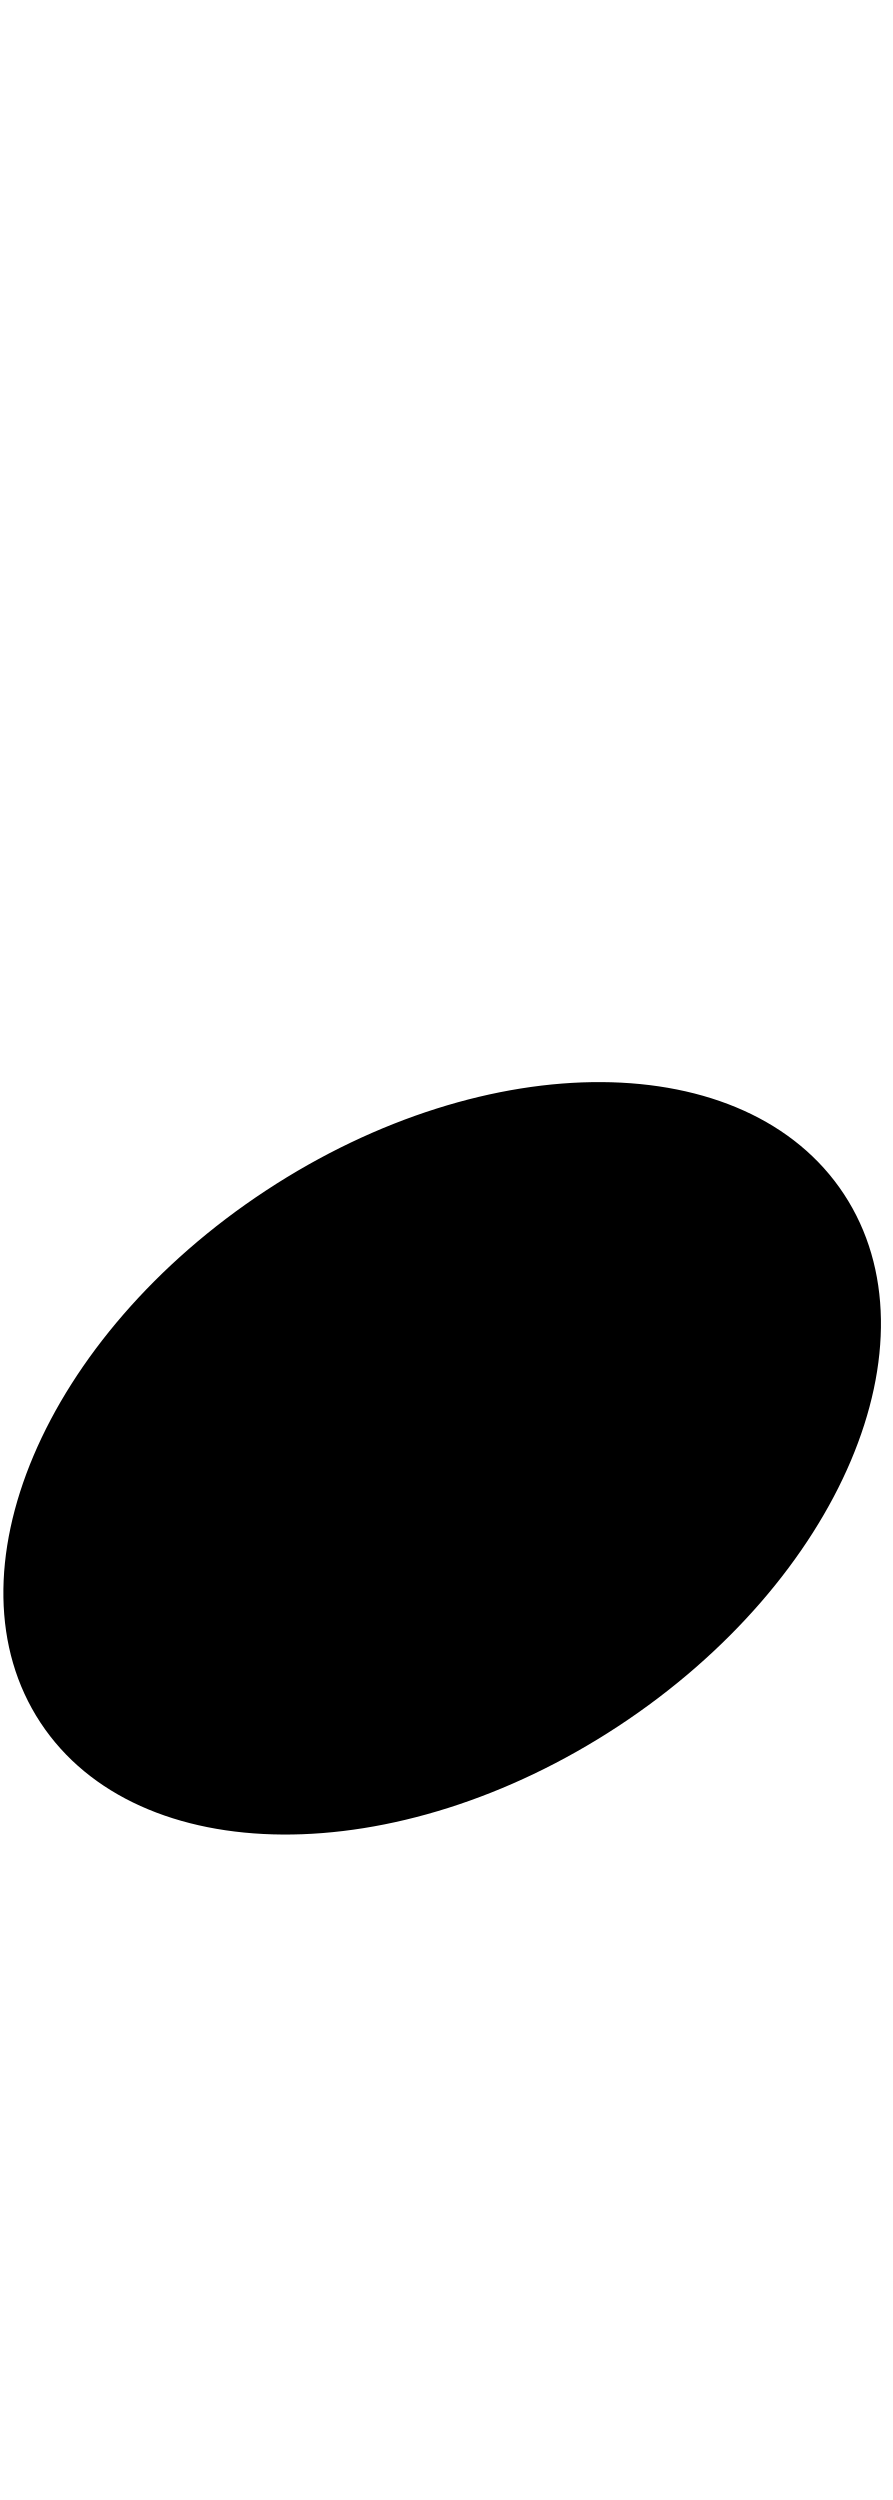
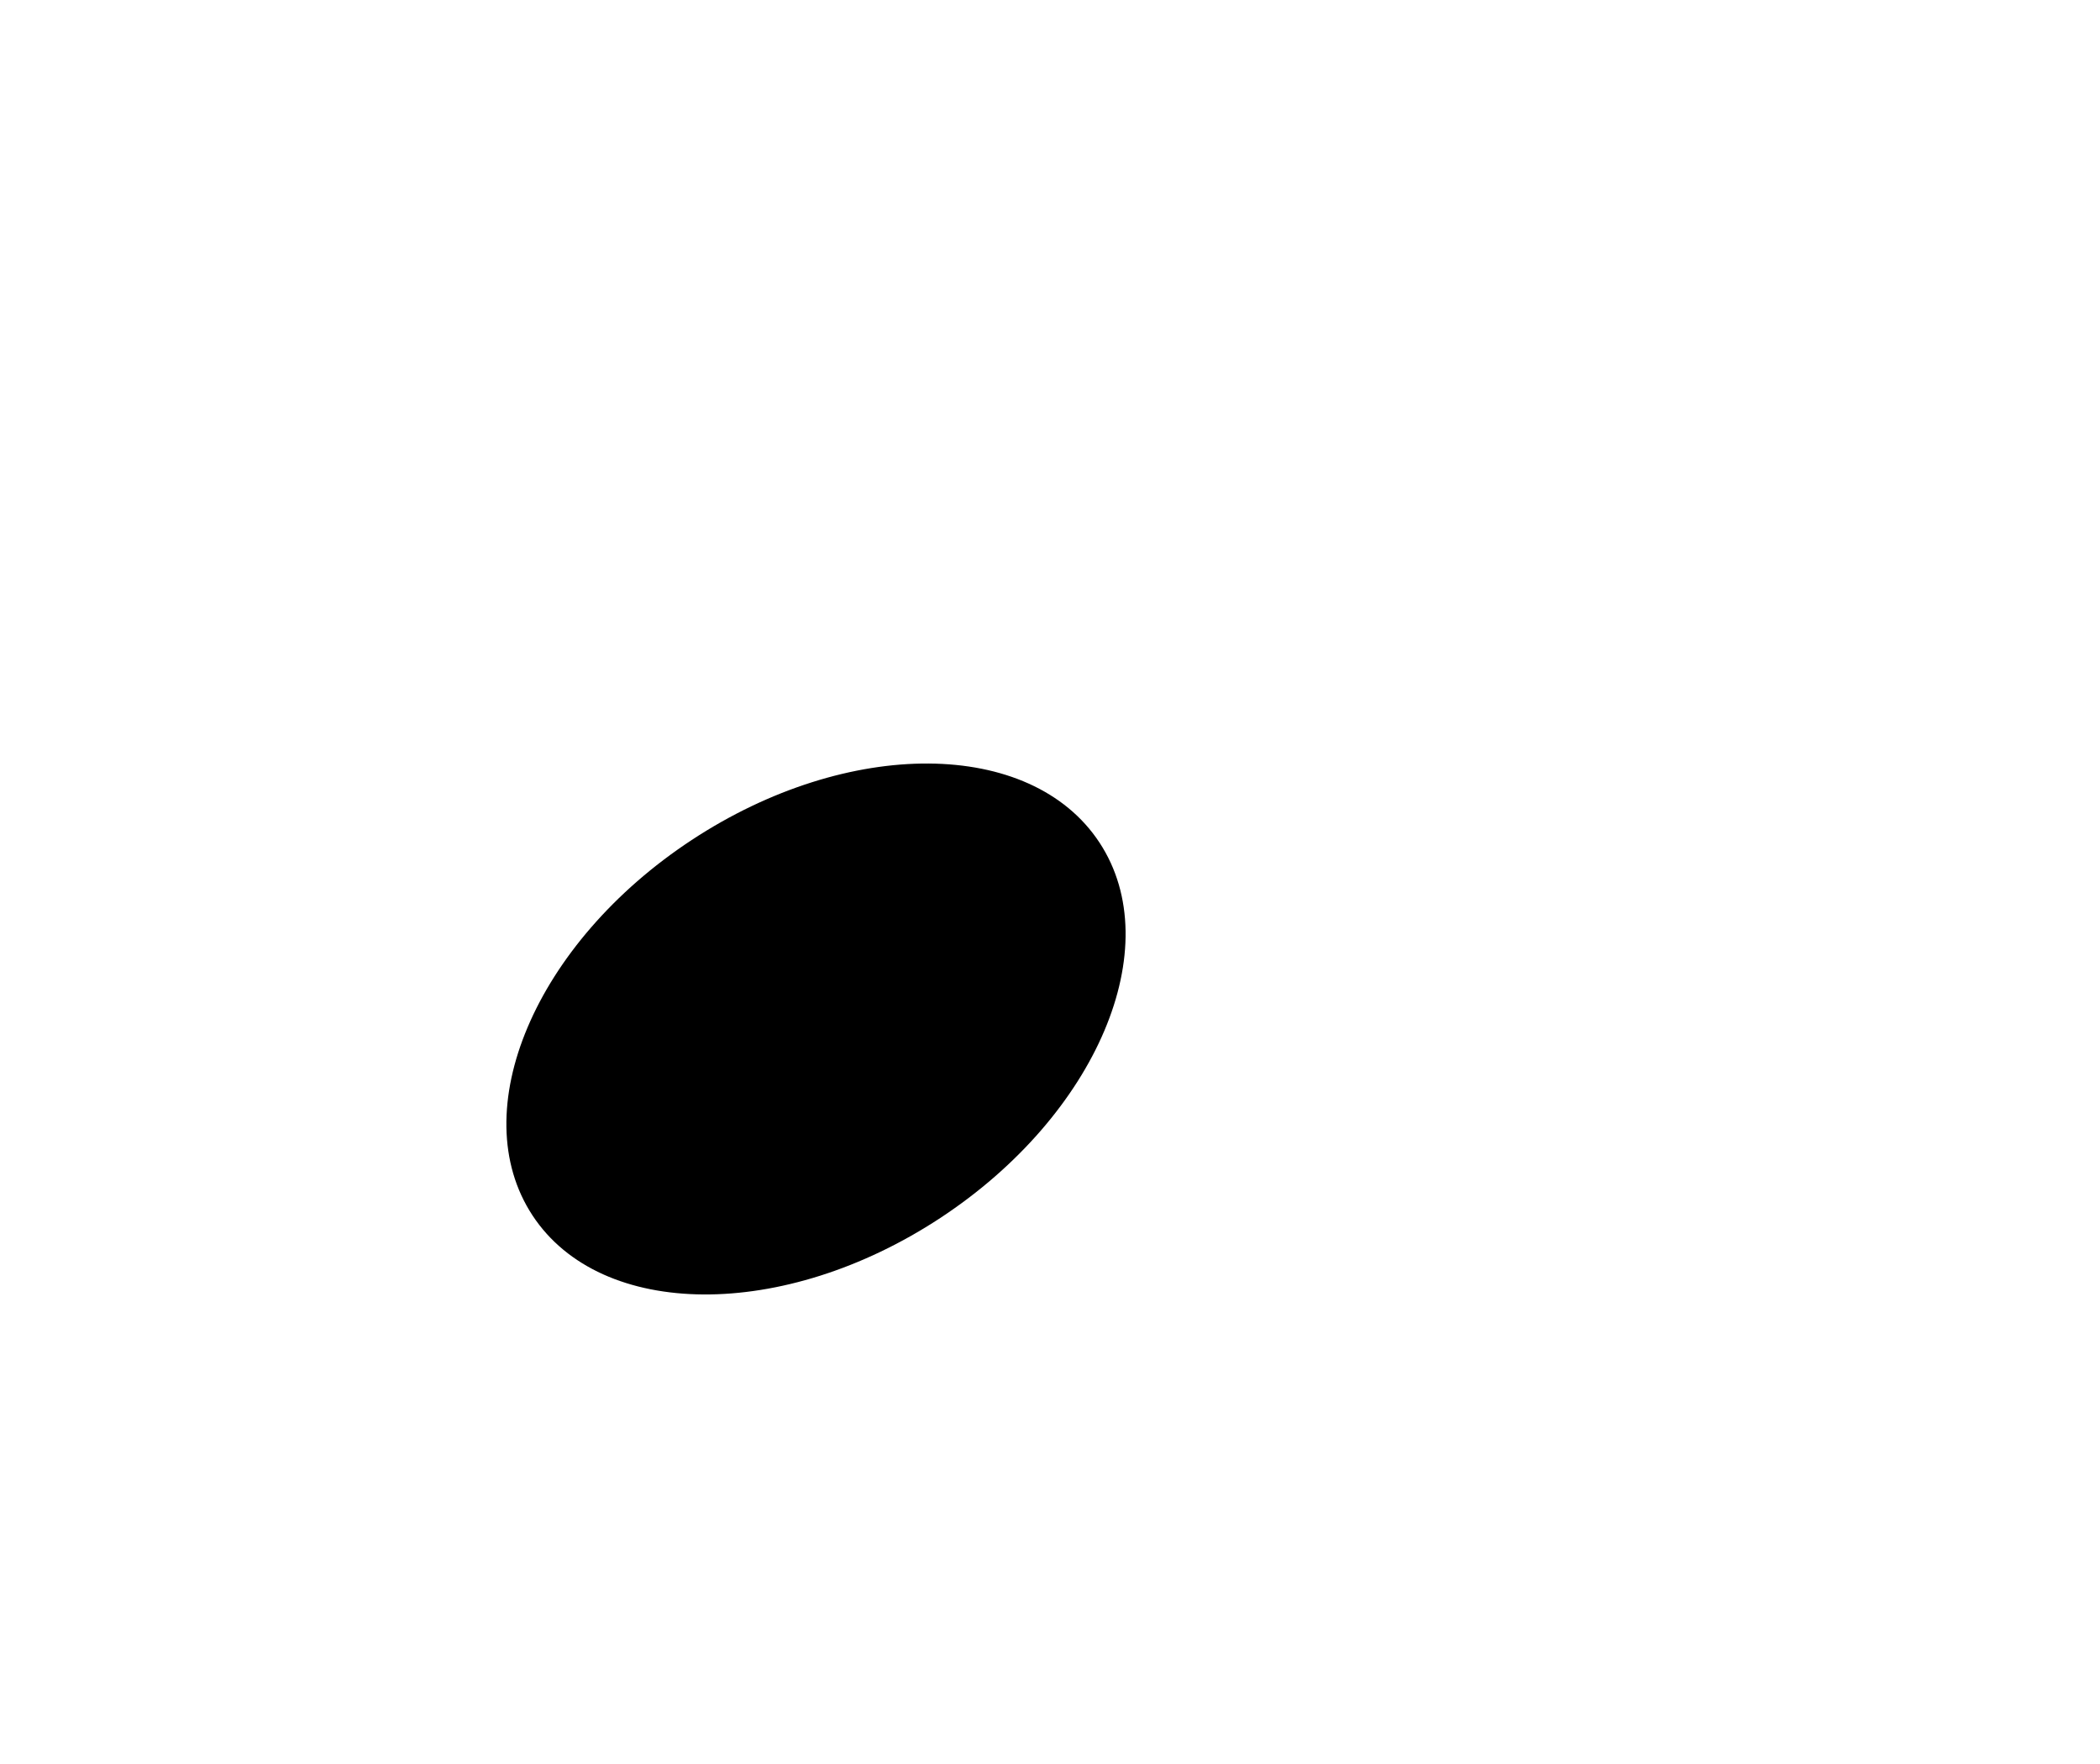
- <svg xmlns="http://www.w3.org/2000/svg" height="42" width="15">
-   <g id="blackNotehead" transform="translate(0,18) scale(1.8571)  ">
+ <svg xmlns="http://www.w3.org/2000/svg" height="42" width="50">
+   <g id="blackNotehead" transform="translate(12,18) scale(1.8571)  ">
    <ellipse id="blackNotehead" cx="4" cy="3.5" rx="4.35" ry="2.9" style="fill: #000000;" transform="rotate(-33.33,4,3.5)" />
  </g>
</svg>
